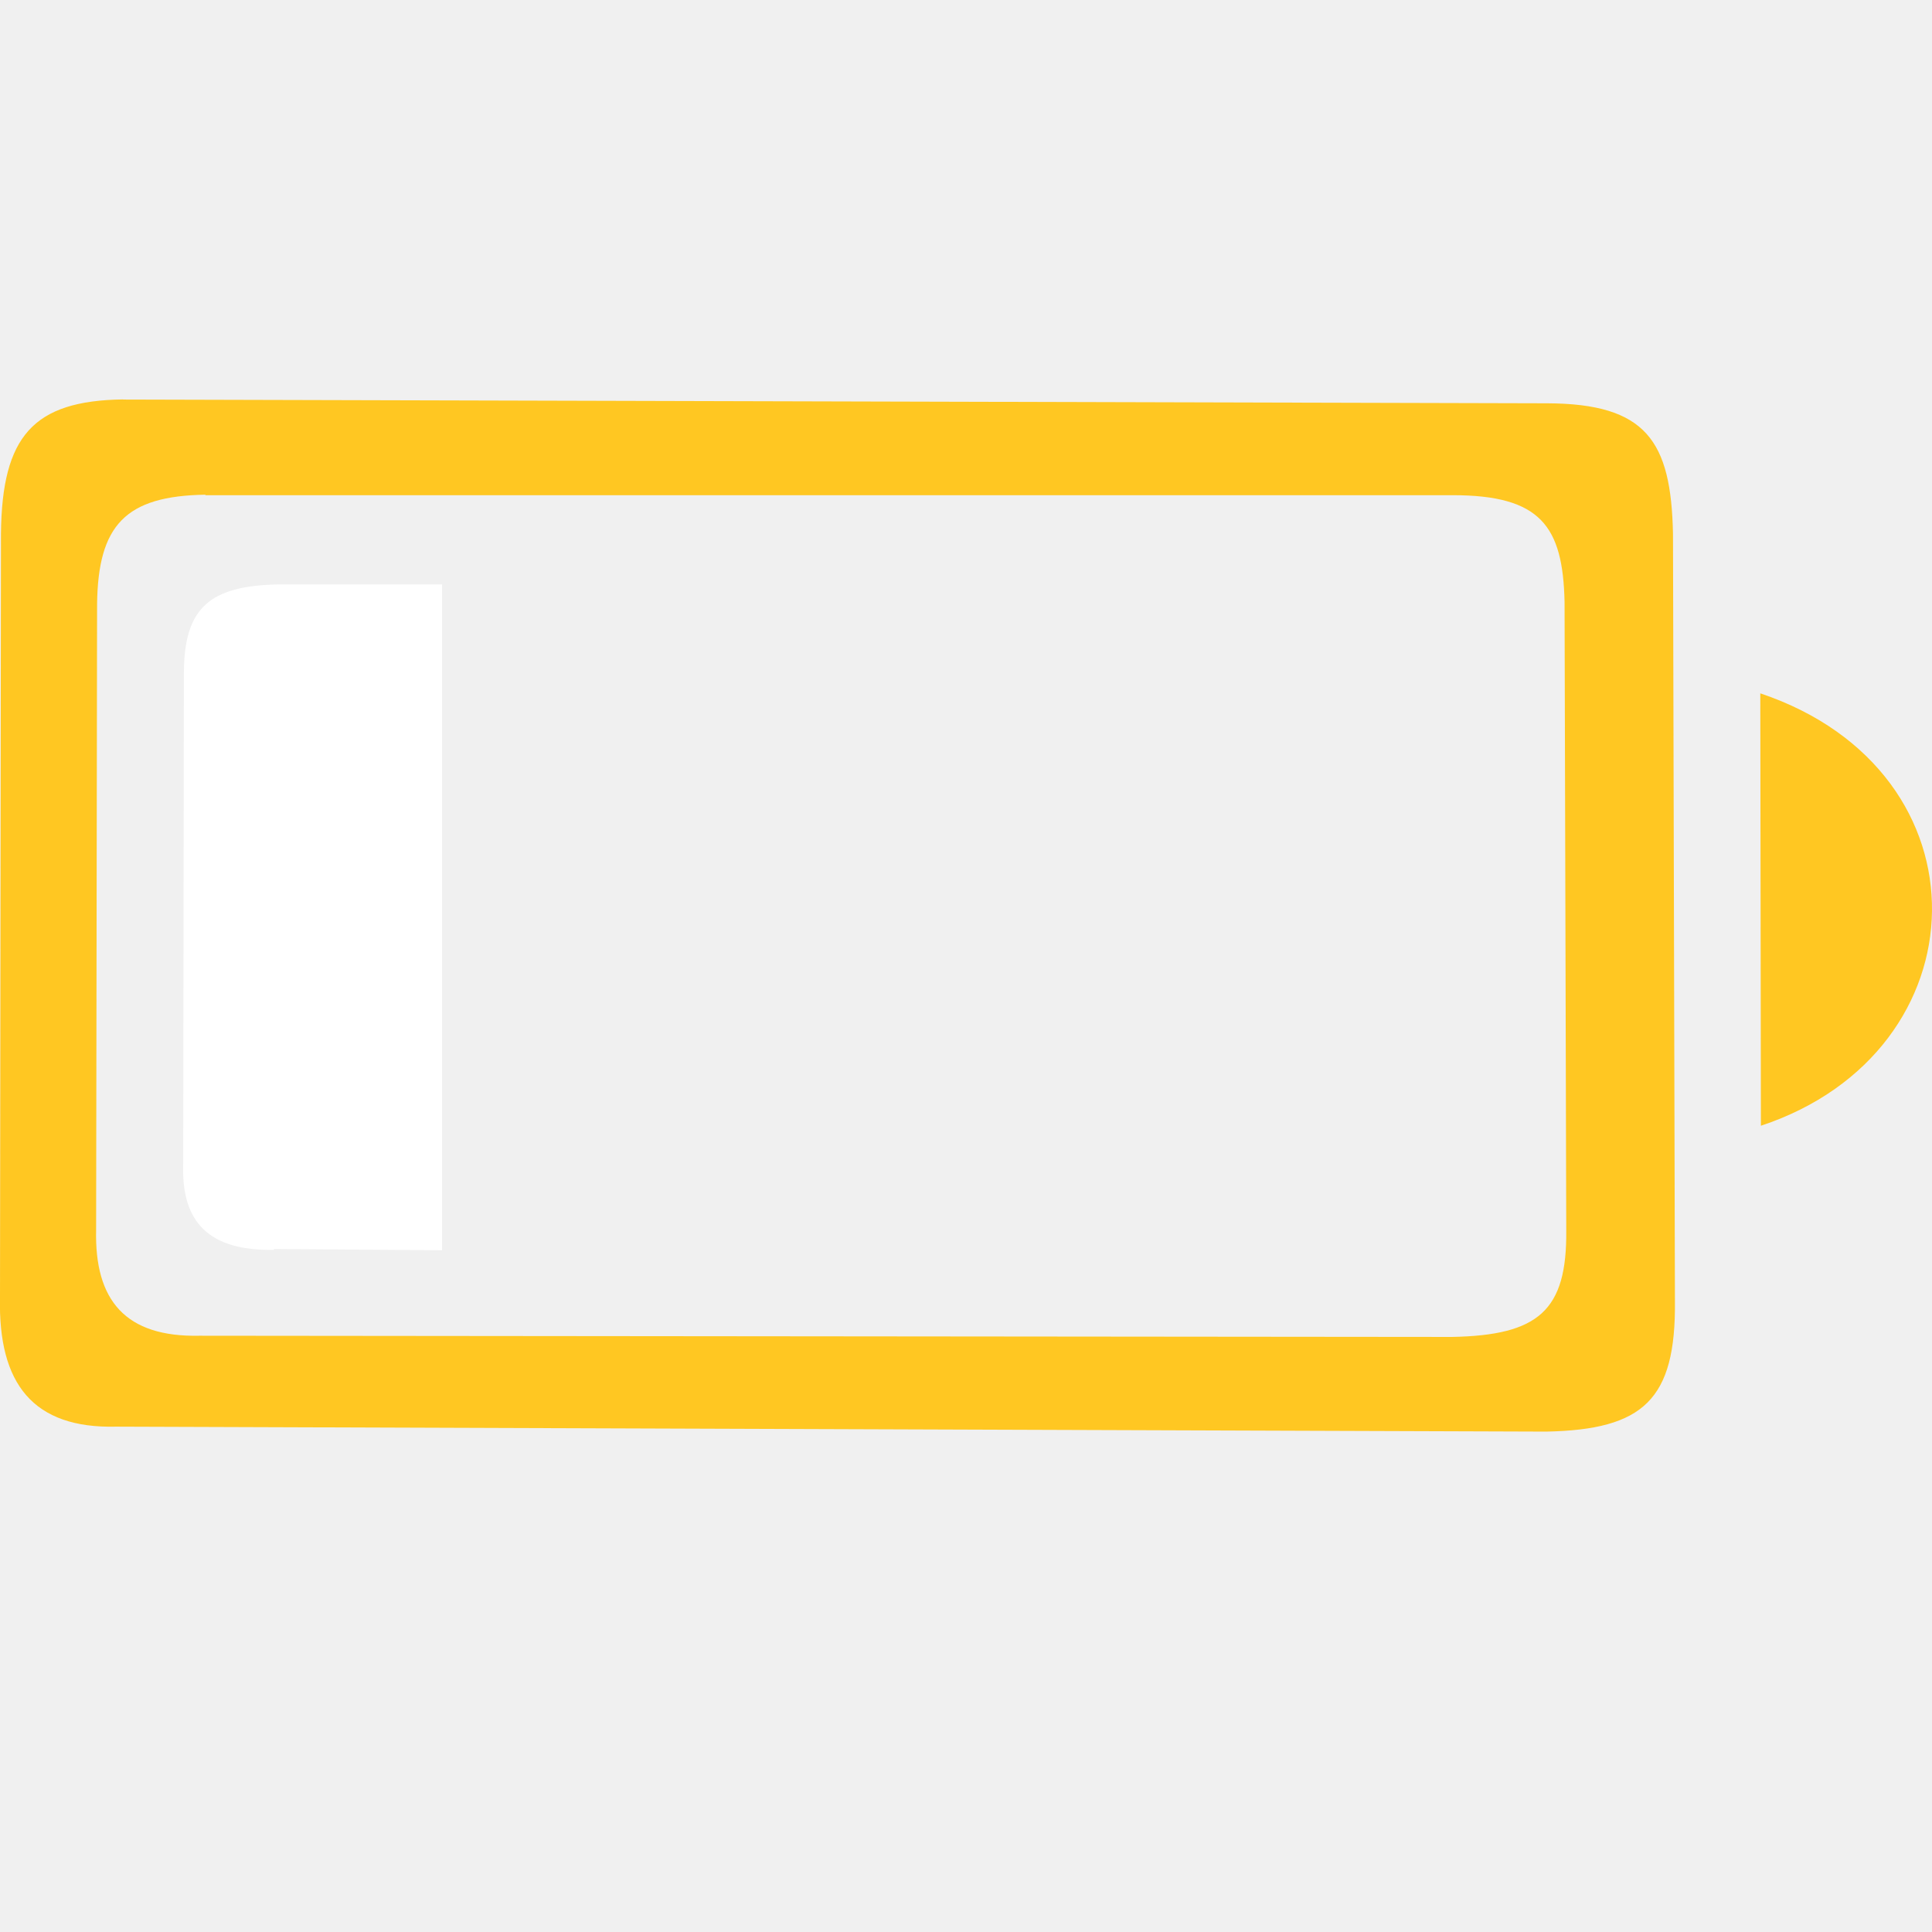
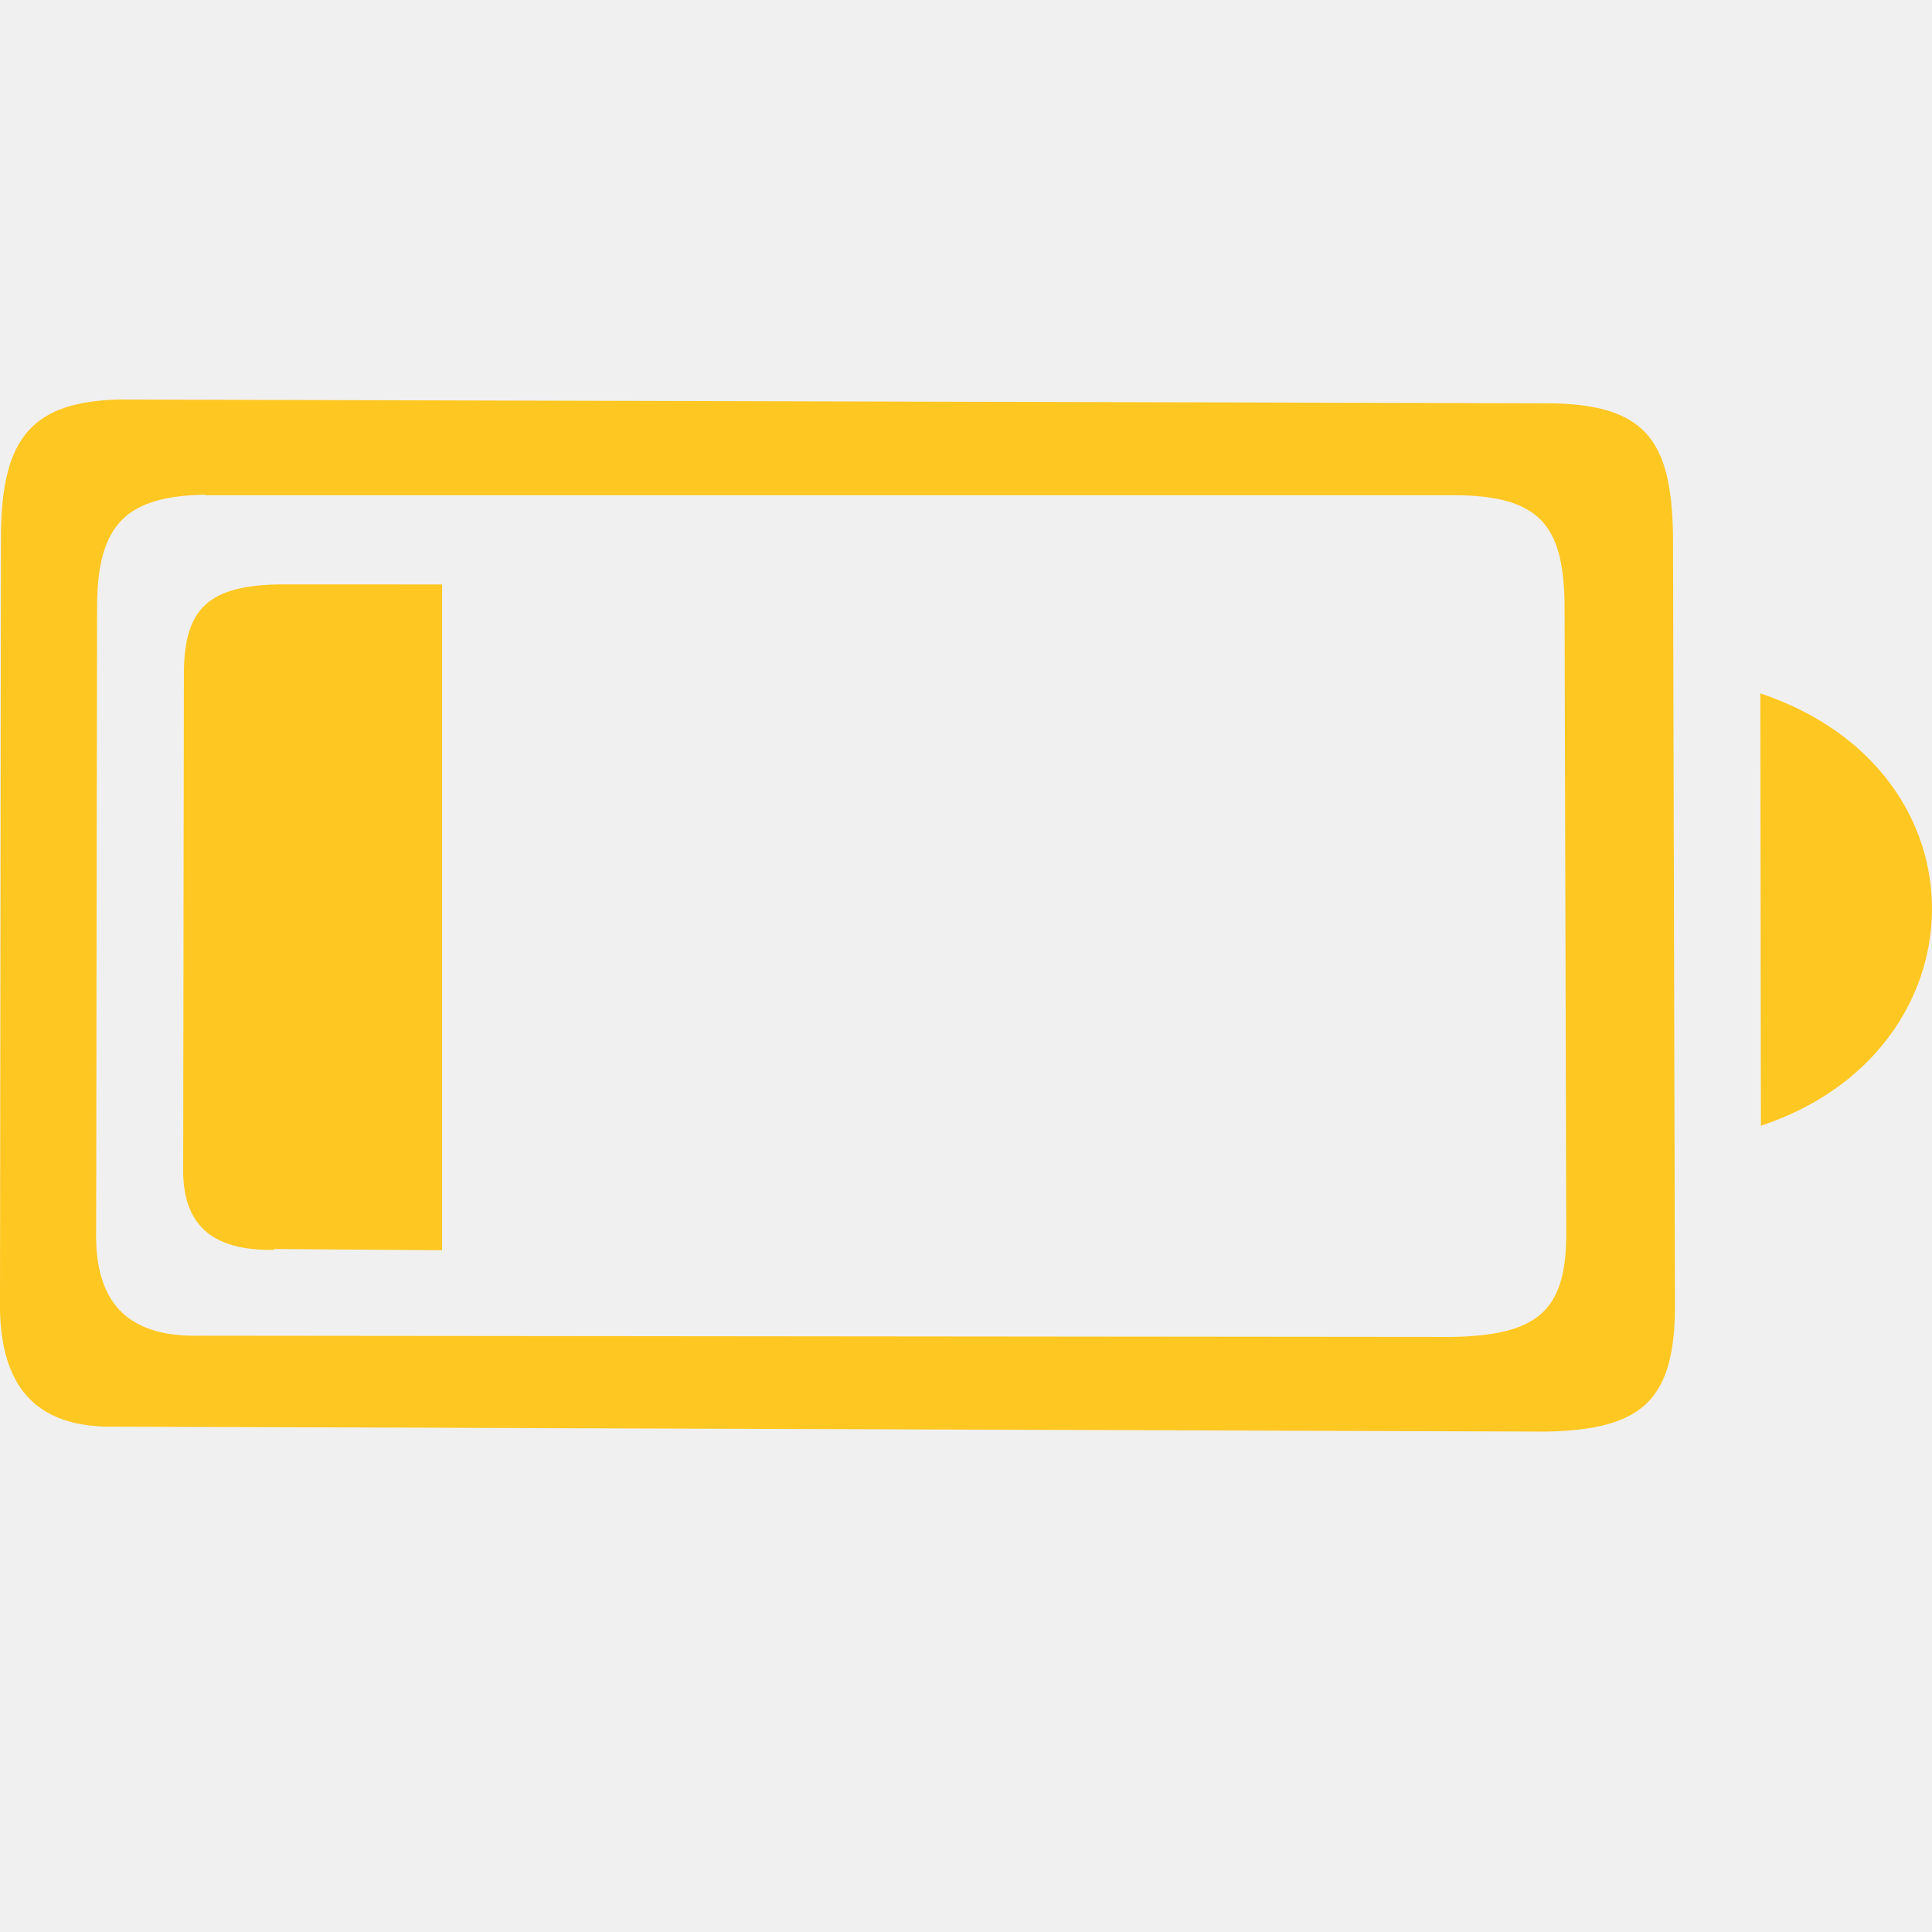
- <svg xmlns="http://www.w3.org/2000/svg" width="16" height="16" viewBox="0 0 16 16" id="svg4189" version="1.1">
+ <svg xmlns="http://www.w3.org/2000/svg" version="1.1" id="svg4189" viewBox="0 0 16 16" height="16" width="16">
  <defs id="defs4191" />
-   <g style="fill:#ffc722;fill-opacity:1" id="layer1" transform="translate(0,-1036.362)">
-     <path style="fill:#ffc722;fill-opacity:1;fill-rule:evenodd;stroke:none;stroke-width:1px;stroke-linecap:butt;stroke-linejoin:miter;stroke-opacity:1" d="m 14.578,1042.104 0.005,3.581 c 1.854,-0.614 1.926,-2.932 -0.005,-3.581 z" id="path4165" />
-     <path style="fill:#ffc722;fill-opacity:1;fill-rule:evenodd;stroke:none;stroke-width:1px;stroke-linecap:butt;stroke-linejoin:miter;stroke-opacity:1" d="m 1.019,1039.67 c -0.745,0.01 -1.003,0.306 -1.011,1.111 l -0.008,6.326 c -0.016,0.716 0.274,1.087 0.964,1.07 l 0,0 11.841,0.041 c 0.807,-0.016 1.074,-0.266 1.066,-1.079 l -0.016,-6.358 c -0.016,-0.765 -0.219,-1.076 -1.042,-1.079 l -11.794,-0.031 z m 0.682,0.793 10.329,0 c 0.73,0 0.913,0.257 0.927,0.883 l 0.014,5.205 c 0.007,0.666 -0.23,0.869 -0.946,0.883 l -10.373,-0.01 0,0 c -0.612,0.013 -0.87,-0.291 -0.856,-0.877 l 0.008,-5.179 c 0.007,-0.659 0.237,-0.899 0.897,-0.909 z" id="path4177" />
-     <path style="fill:#ffffff;fill-opacity:1;fill-rule:evenodd;stroke:none;stroke-width:1px;stroke-linecap:butt;stroke-linejoin:miter;stroke-opacity:1" d="m 2.269,1046.706 1.392,0.01 0,-5.514 -1.349,-2e-4 c -0.581,0.01 -0.783,0.198 -0.789,0.719 l -0.006,4.098 c -0.012,0.464 0.214,0.704 0.752,0.694 z" id="path4177-3-6" />
+   <g transform="translate(0,-1036.362)" id="layer1" style="fill:#ffc722;fill-opacity:1">
+     <path id="path4165" d="m 14.578,1042.104 0.005,3.581 c 1.854,-0.614 1.926,-2.932 -0.005,-3.581 z" style="fill:#ffc722;fill-opacity:1;fill-rule:evenodd;stroke:none;stroke-width:1px;stroke-linecap:butt;stroke-linejoin:miter;stroke-opacity:1" />
+     <path id="path4177" d="m 1.019,1039.67 c -0.745,0.01 -1.003,0.306 -1.011,1.111 l -0.008,6.326 c -0.016,0.716 0.274,1.087 0.964,1.07 l 0,0 11.841,0.041 c 0.807,-0.016 1.074,-0.266 1.066,-1.079 l -0.016,-6.358 c -0.016,-0.765 -0.219,-1.076 -1.042,-1.079 l -11.794,-0.031 z m 0.682,0.793 10.329,0 c 0.73,0 0.913,0.257 0.927,0.883 l 0.014,5.205 c 0.007,0.666 -0.23,0.869 -0.946,0.883 l -10.373,-0.01 0,0 c -0.612,0.013 -0.87,-0.291 -0.856,-0.877 l 0.008,-5.179 c 0.007,-0.659 0.237,-0.899 0.897,-0.909 z" style="fill:#ffc722;fill-opacity:1;fill-rule:evenodd;stroke:none;stroke-width:1px;stroke-linecap:butt;stroke-linejoin:miter;stroke-opacity:1" />
+     <path id="path4177-3-6" d="m 2.269,1046.706 1.392,0.01 0,-5.514 -1.349,-2e-4 c -0.581,0.01 -0.783,0.198 -0.789,0.719 l -0.006,4.098 c -0.012,0.464 0.214,0.704 0.752,0.694 z" style="fill:#ffc722;fill-opacity:1;fill-rule:evenodd;stroke:none;stroke-width:1px;stroke-linecap:butt;stroke-linejoin:miter;stroke-opacity:1" />
  </g>
</svg>
